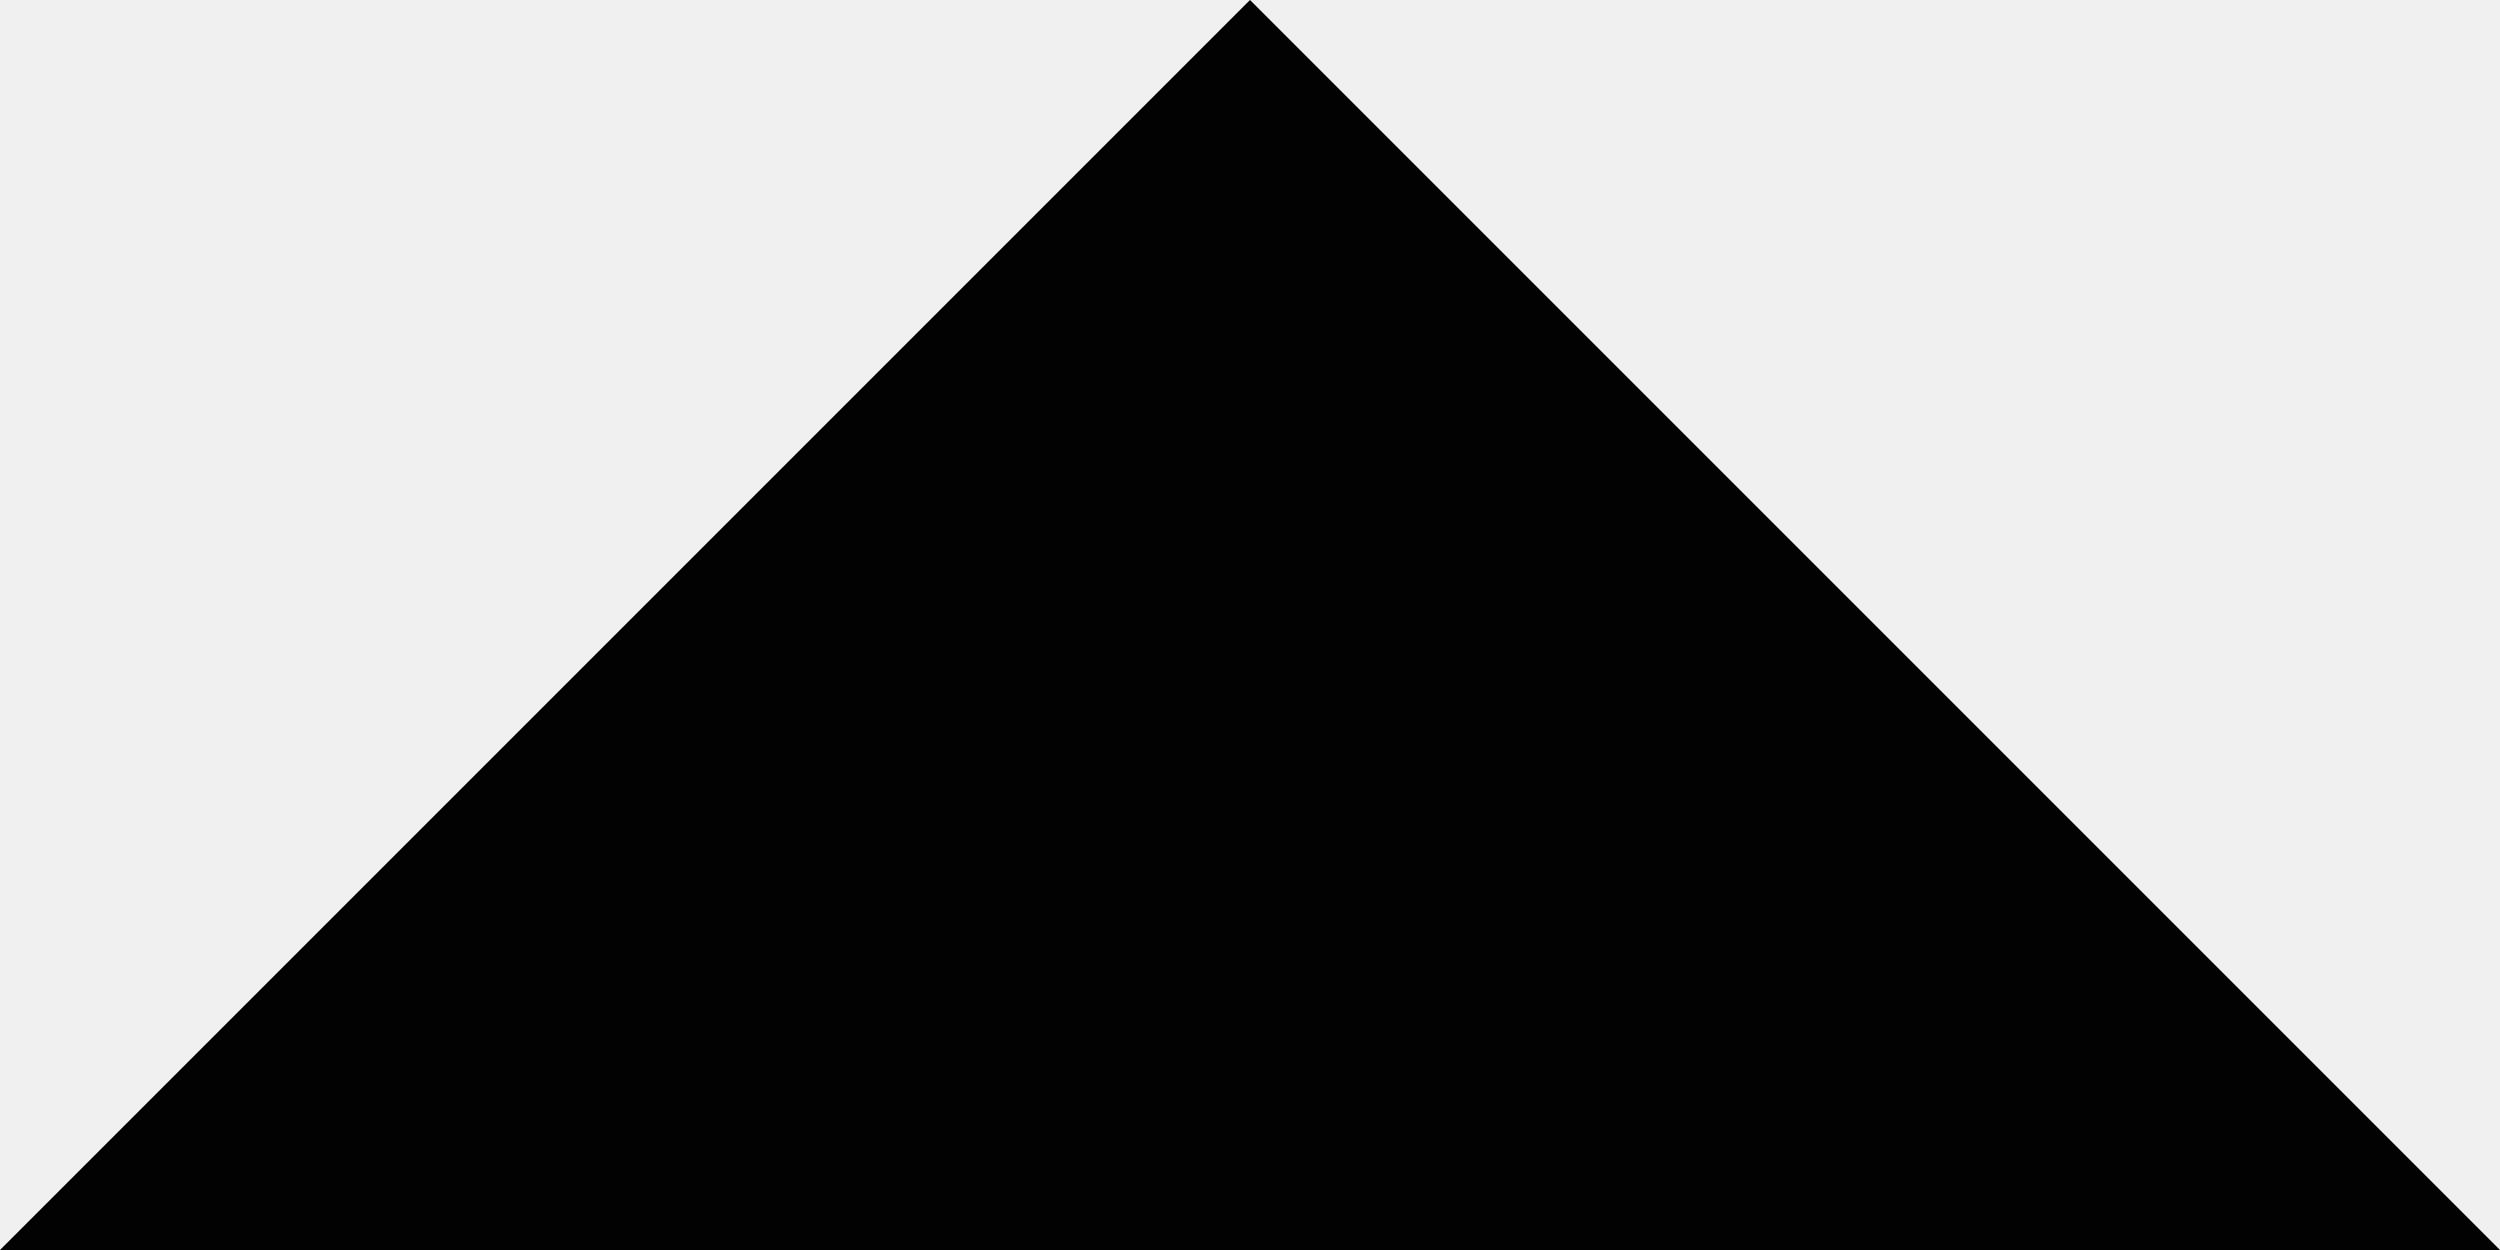
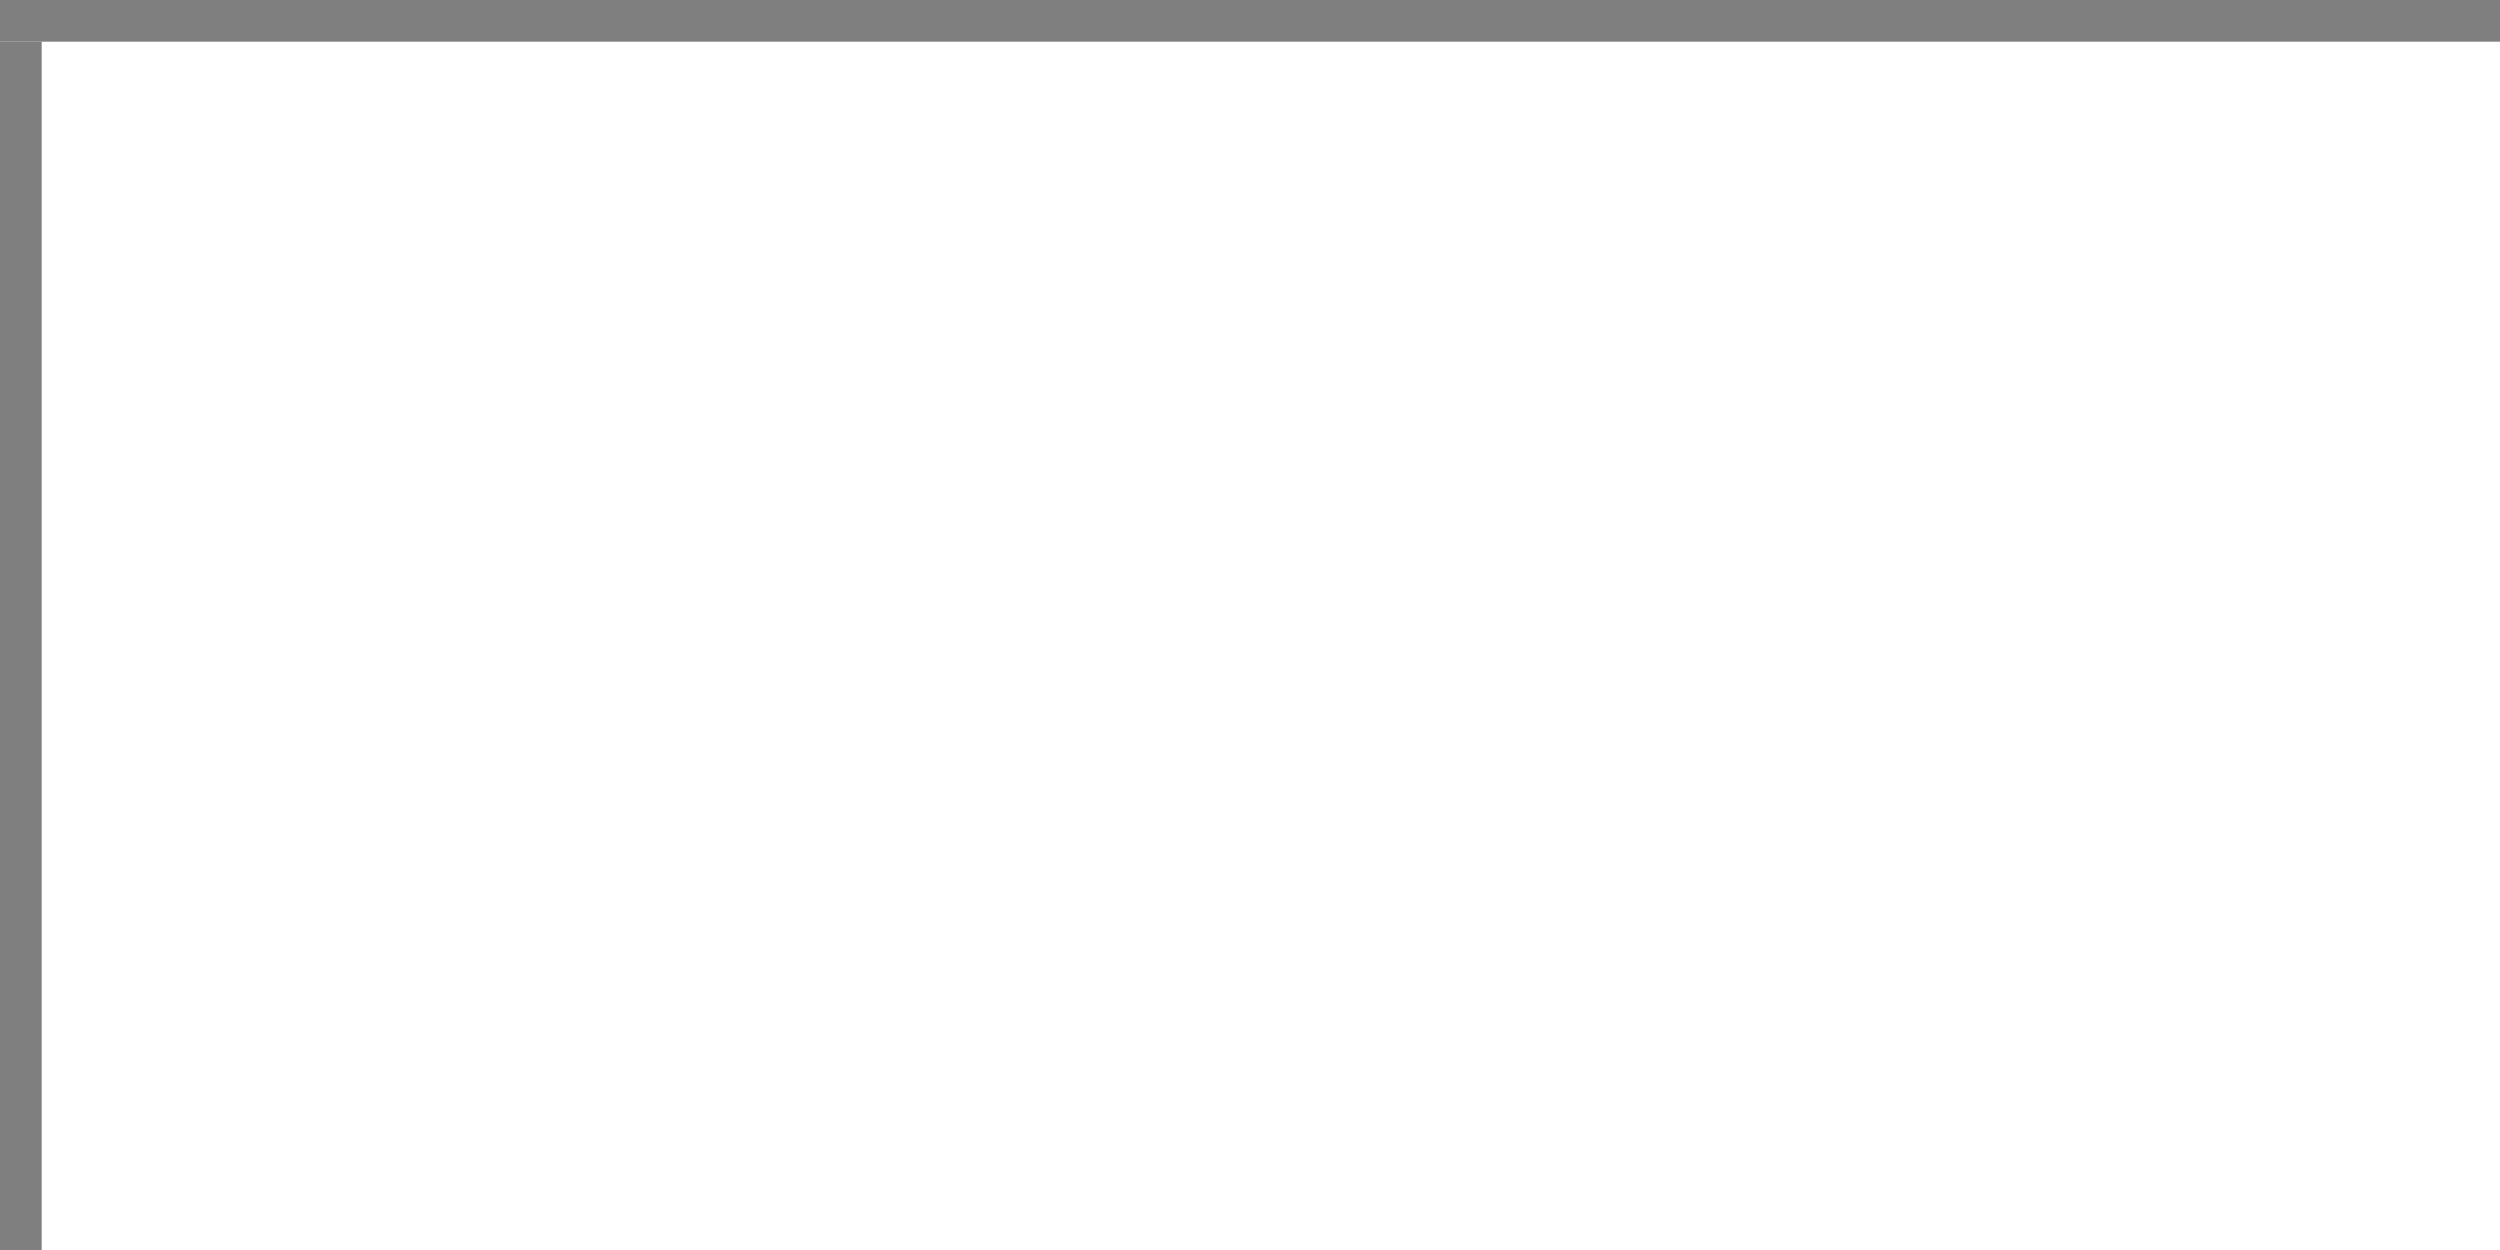
- <svg xmlns="http://www.w3.org/2000/svg" version="1.1" width="20px" height="10px">
-   <defs>
-     <pattern id="BGPattern" patternUnits="userSpaceOnUse" alignment="0 0" imageRepeat="None" />
-     <mask fill="white" id="Clip6">
-       <path d="M 0 10  L 10 0  L 20 10  L 0 10  Z " fill-rule="evenodd" />
-     </mask>
-   </defs>
-   <g transform="matrix(1 0 0 1 -780 -753 )">
-     <path d="M 0 10  L 10 0  L 20 10  L 0 10  Z " fill-rule="nonzero" fill="rgba(0, 0, 0, 0.992)" stroke="none" transform="matrix(1 0 0 1 780 753 )" class="fill" />
-     <path d="M 0 10  L 10 0  L 20 10  L 0 10  Z " stroke-width="0" stroke-dasharray="0" stroke="rgba(170, 170, 170, 1)" fill="none" transform="matrix(1 0 0 1 780 753 )" class="stroke" mask="url(#Clip6)" />
-   </g>
+ <svg xmlns="http://www.w3.org/2000/svg" version="1.1" width="60px" height="30px" viewBox="482 120 60 30">
+   <path d="M 1 1  L 60 1  L 60 30  L 1 30  L 1 1  Z " fill-rule="nonzero" fill="rgba(255, 255, 255, 1)" stroke="none" transform="matrix(1 0 0 1 482 120 )" class="fill" />
+   <path d="M 0.5 1  L 0.5 30  " stroke-width="1" stroke-dasharray="0" stroke="rgba(127, 127, 127, 1)" fill="none" transform="matrix(1 0 0 1 482 120 )" class="stroke" />
+   <path d="M 0 0.5  L 60 0.5  " stroke-width="1" stroke-dasharray="0" stroke="rgba(127, 127, 127, 1)" fill="none" transform="matrix(1 0 0 1 482 120 )" class="stroke" />
</svg>
